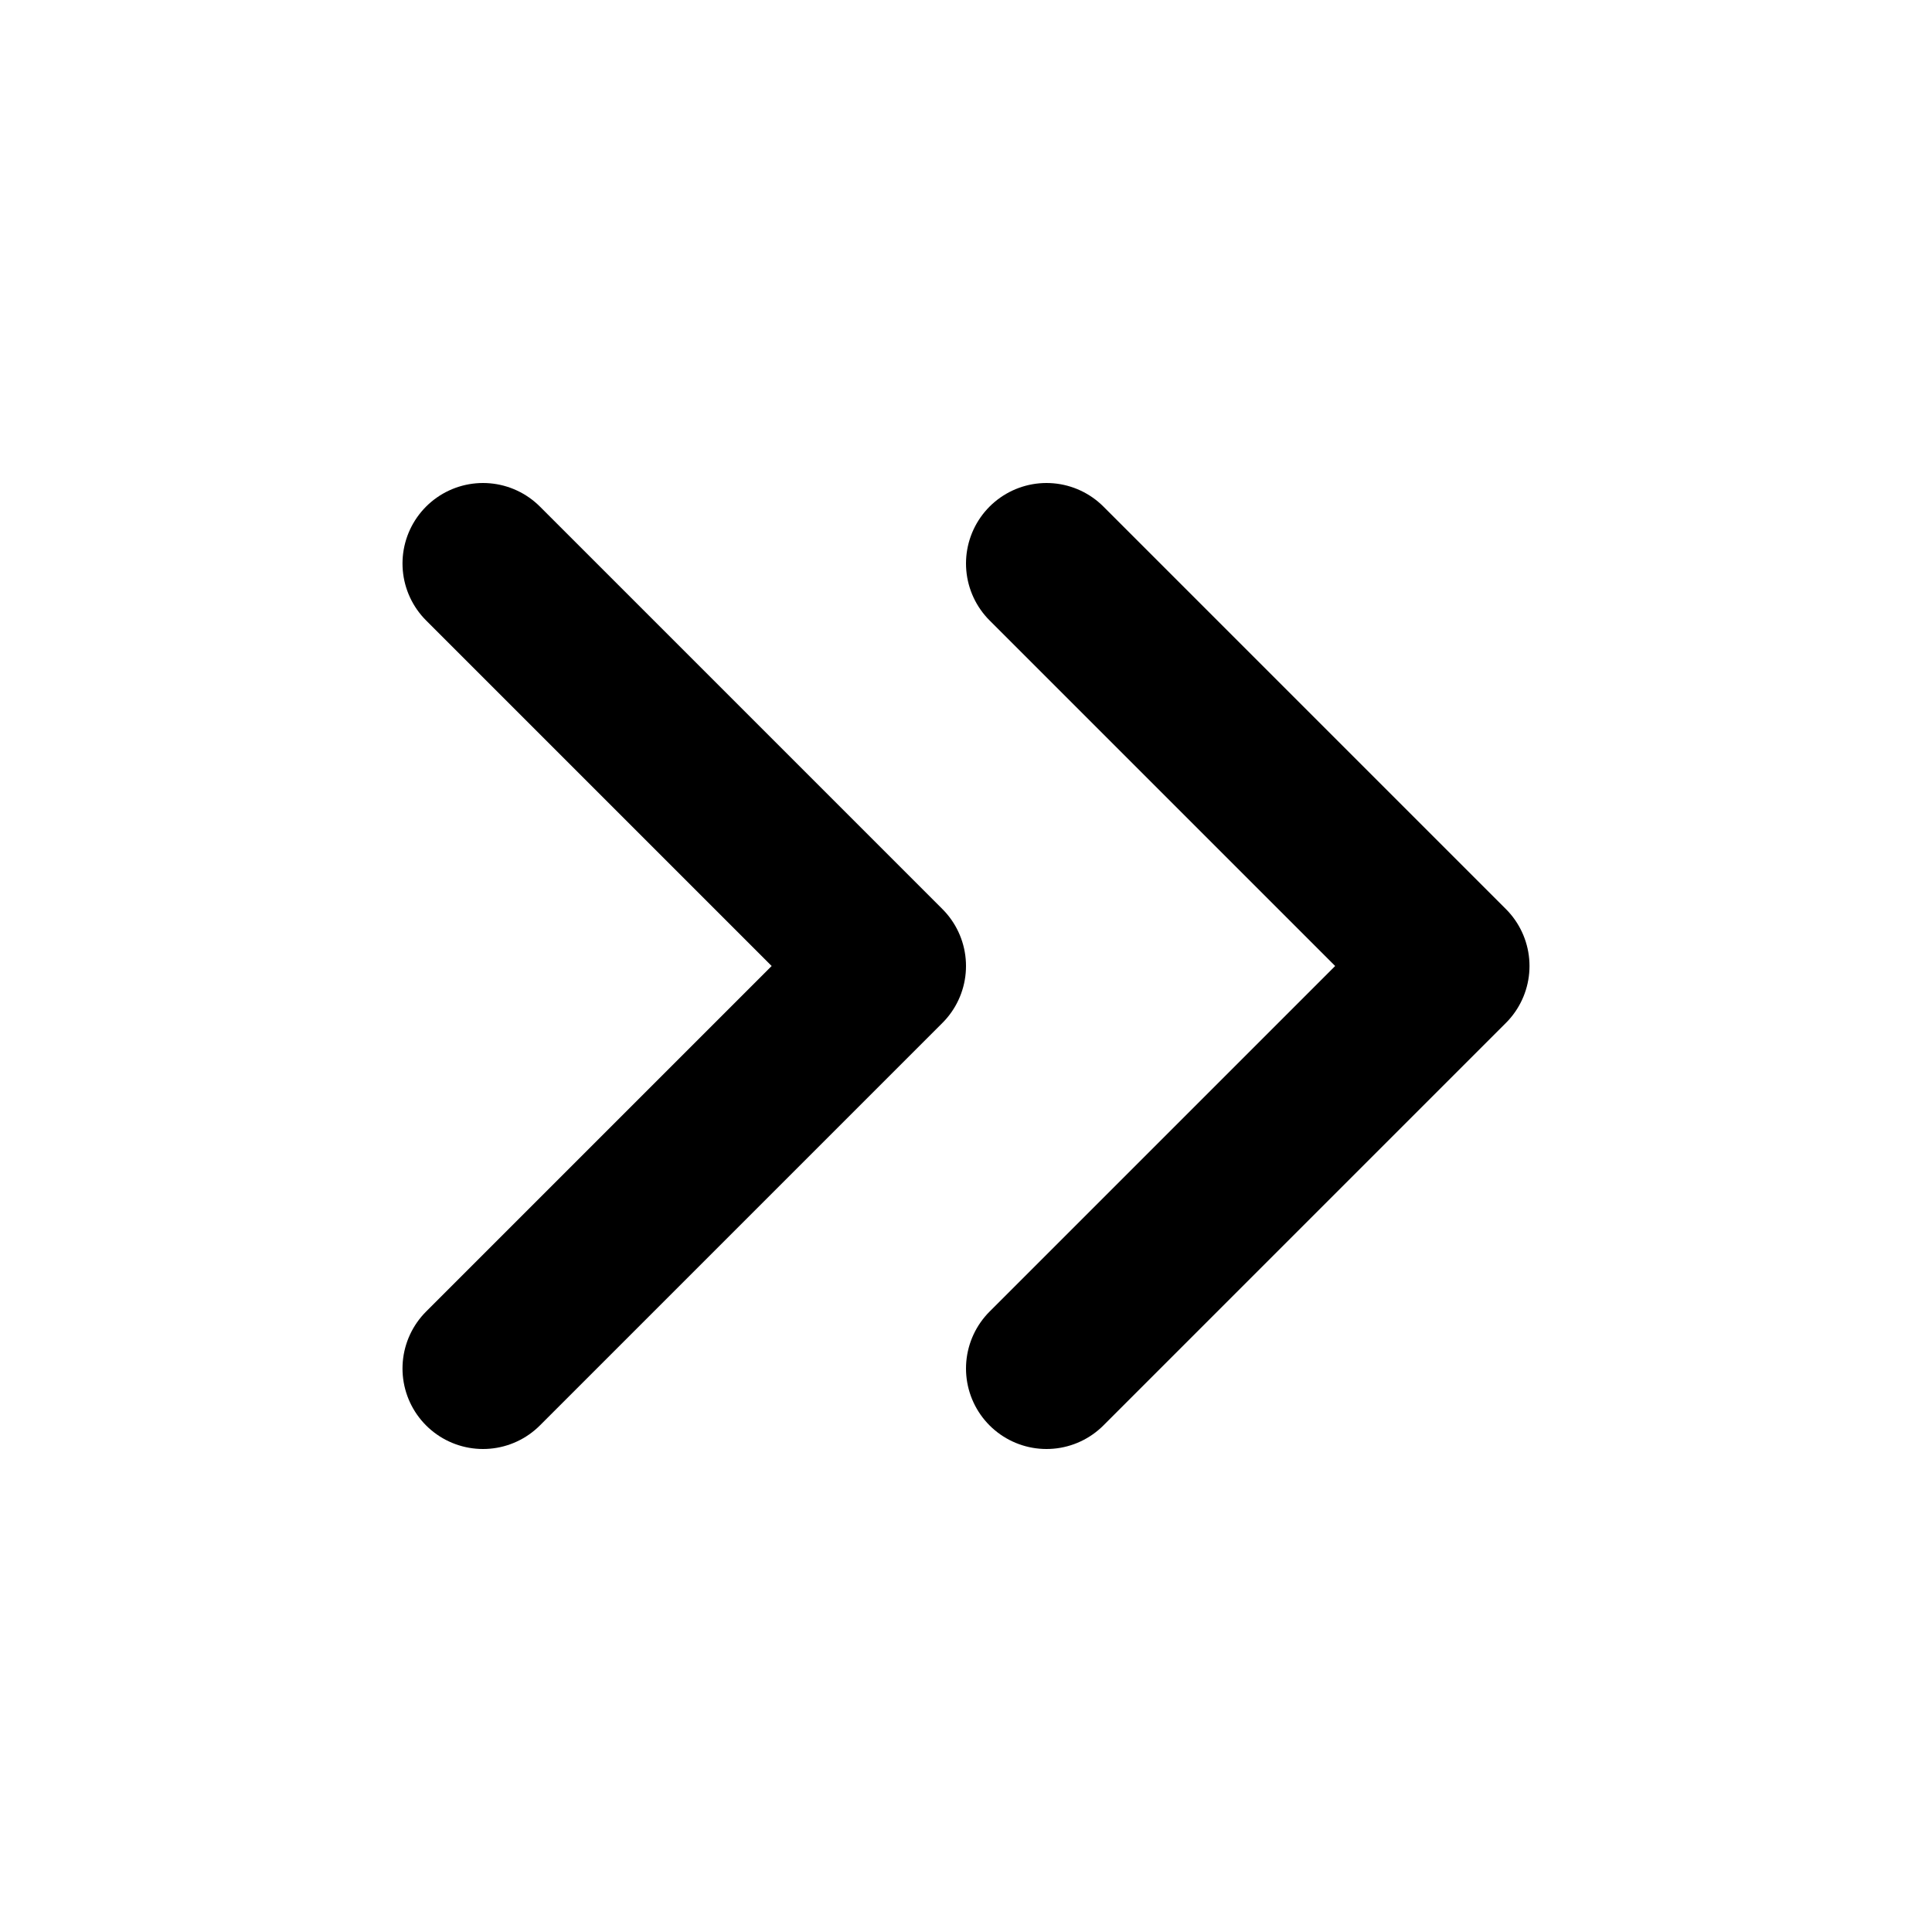
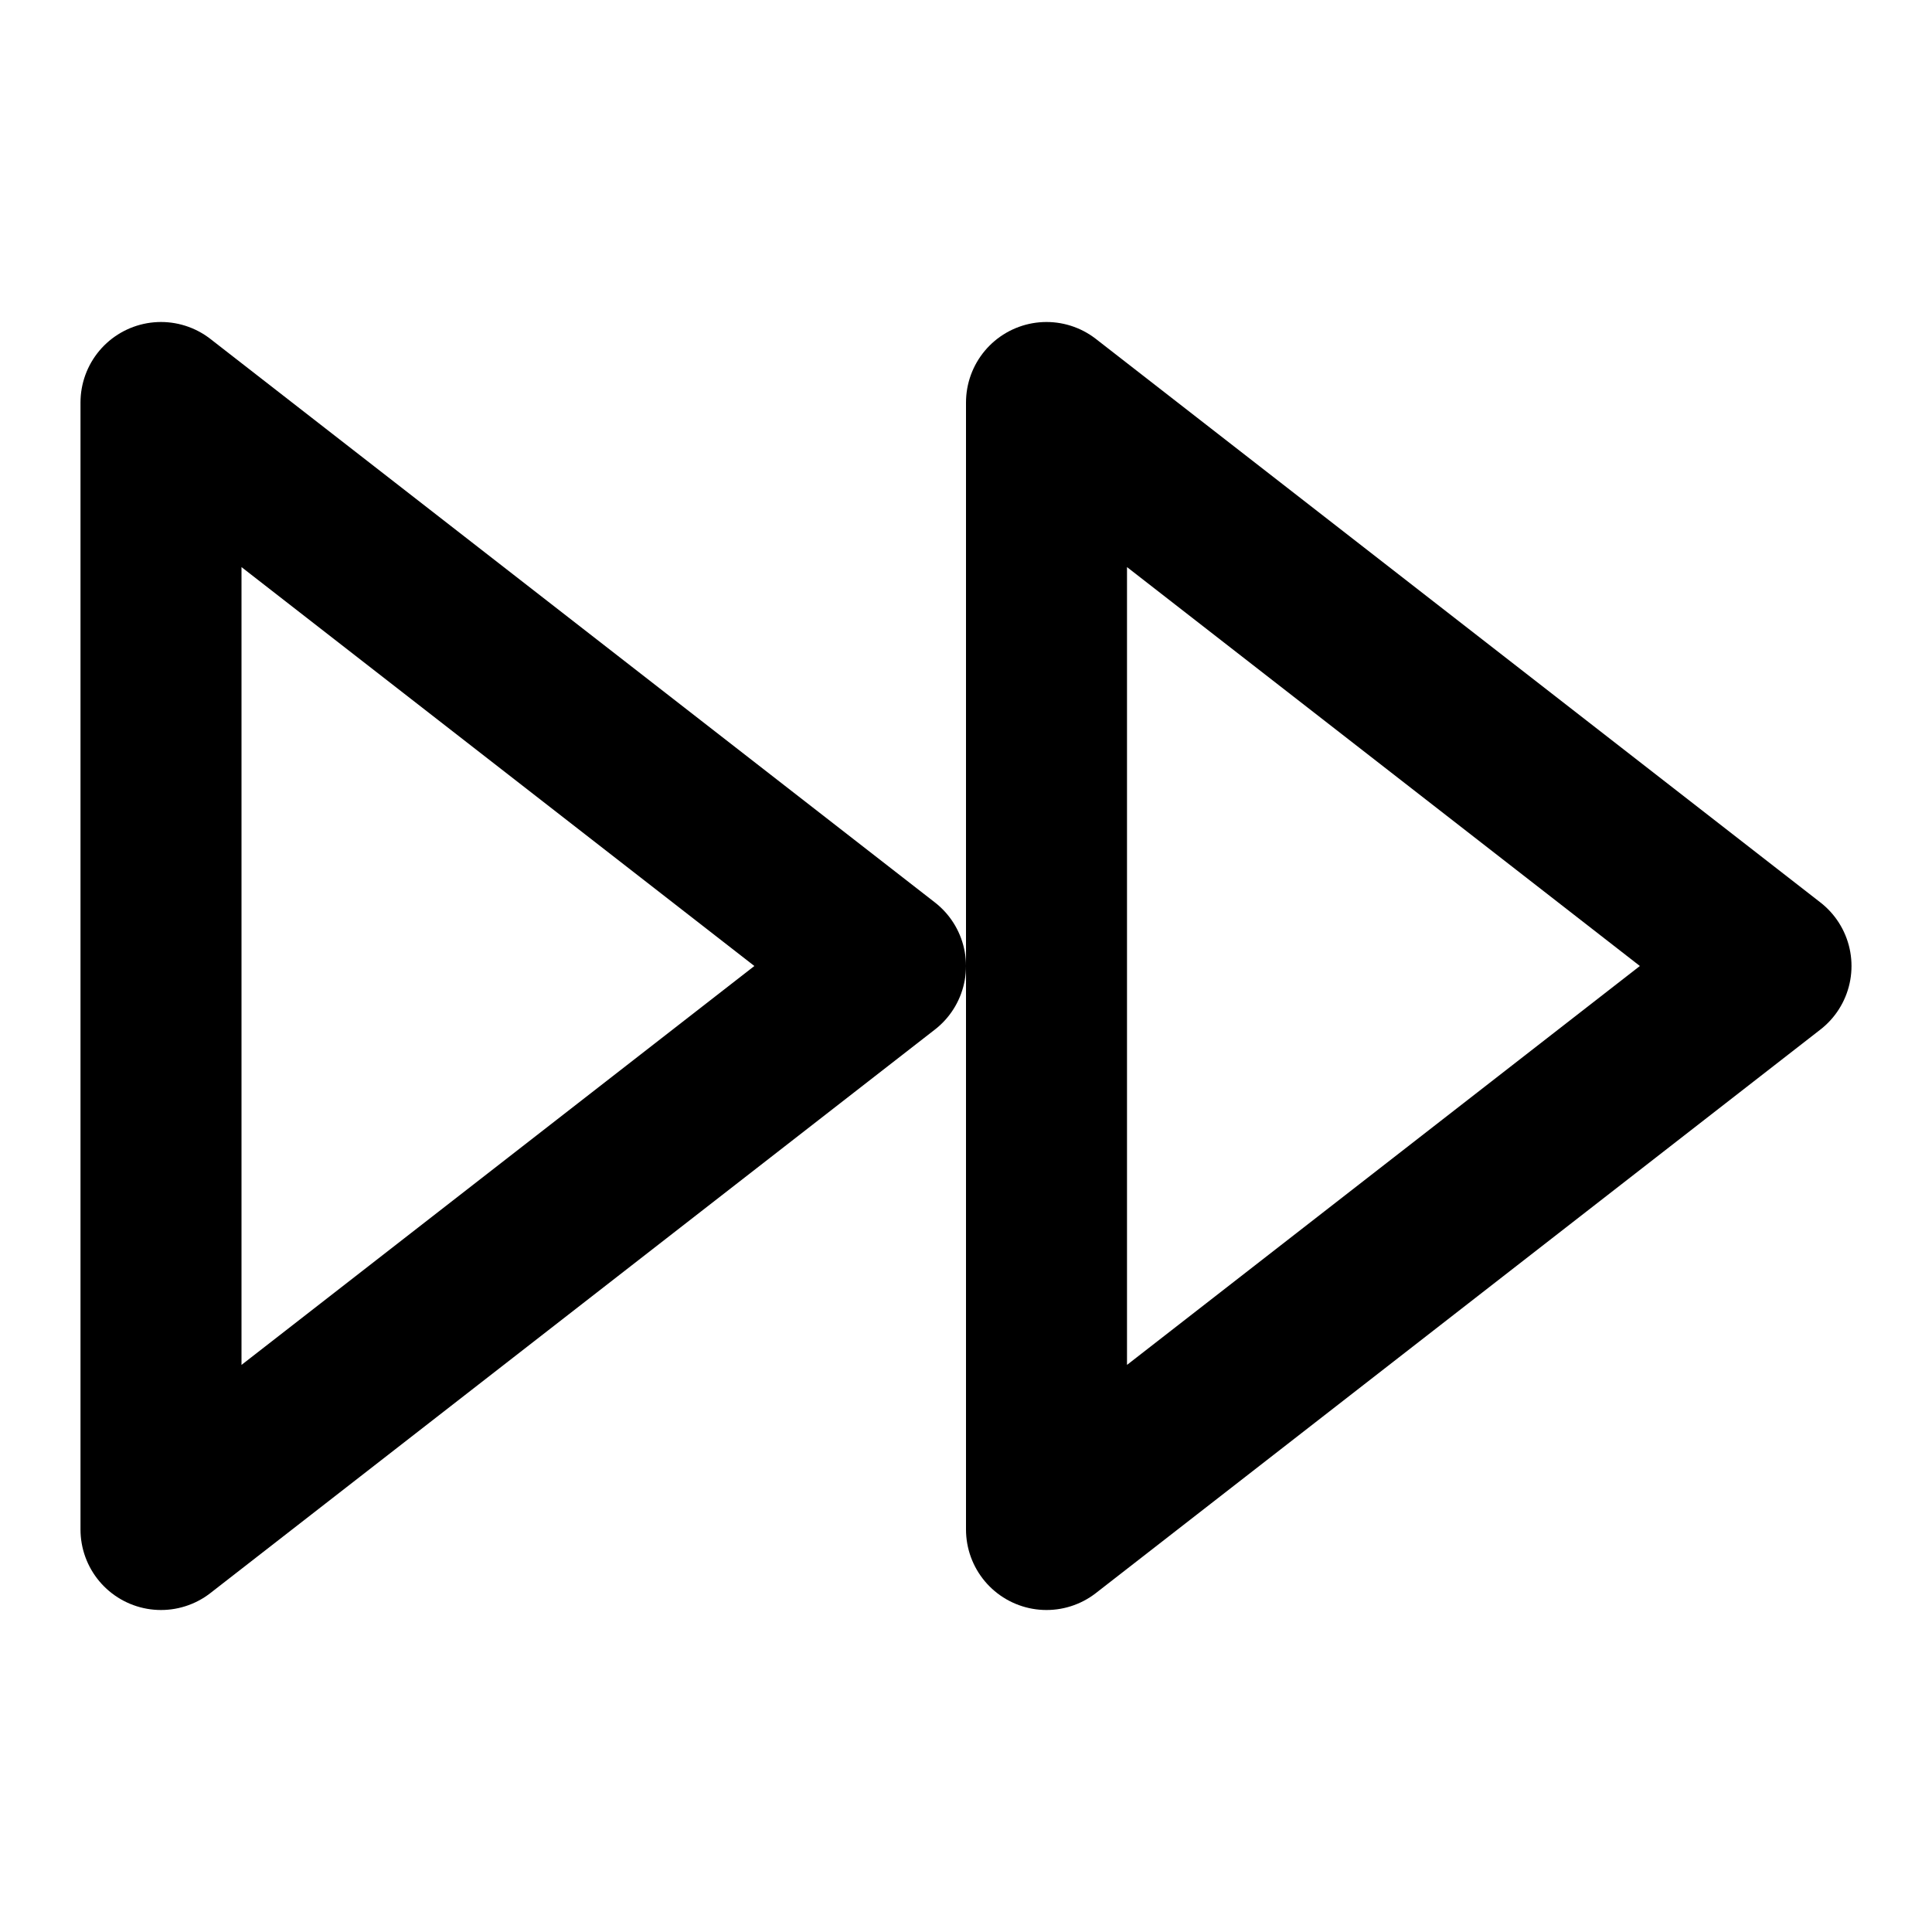
- <svg xmlns="http://www.w3.org/2000/svg" viewBox="0 0 24 24" fill="none" stroke="currentColor" stroke-width="2" stroke-linecap="round" stroke-linejoin="round" class="feather feather-chevrons-right">
-   <polyline points="13 17 18 12 13 7" />
-   <polyline points="6 17 11 12 6 7" />
+ <svg xmlns="http://www.w3.org/2000/svg" viewBox="0 0 24 24" fill="none" stroke="currentColor" stroke-width="2" stroke-linecap="round" stroke-linejoin="round" class="feather feather-fast-forward">
+   <polygon points="13 19 22 12 13 5 13 19" />
+   <polygon points="2 19 11 12 2 5 2 19" />
</svg>
